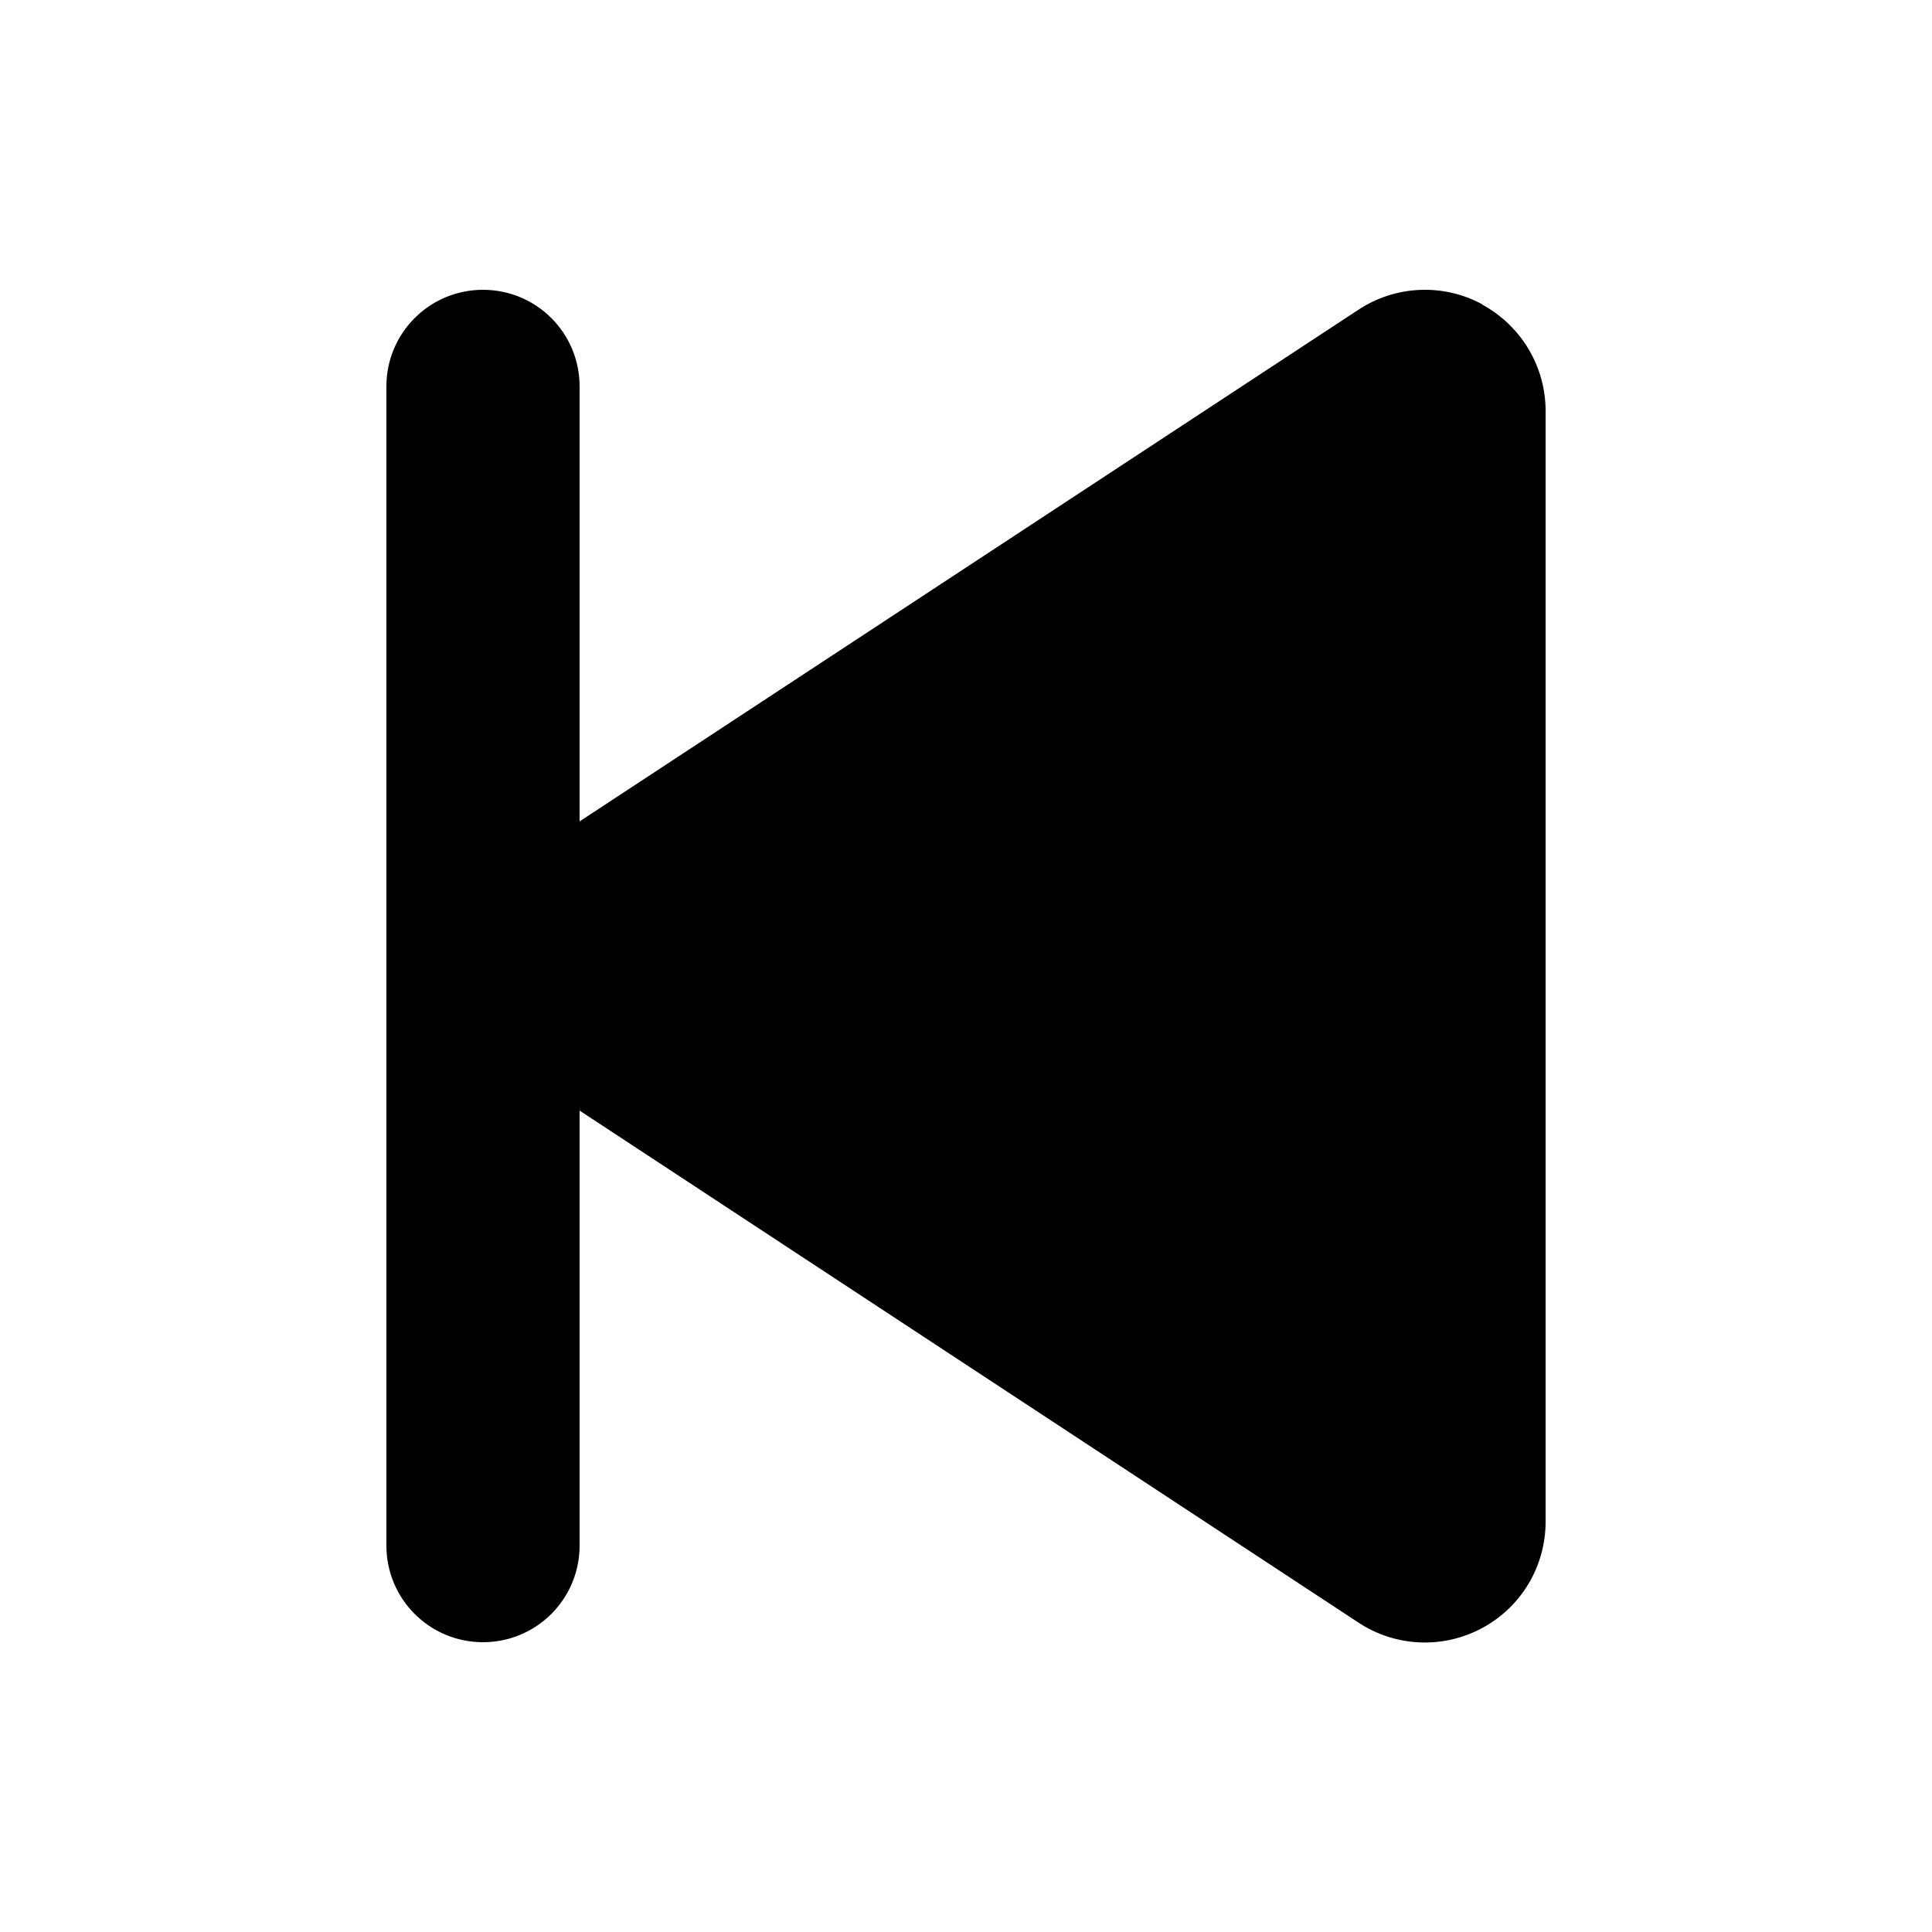
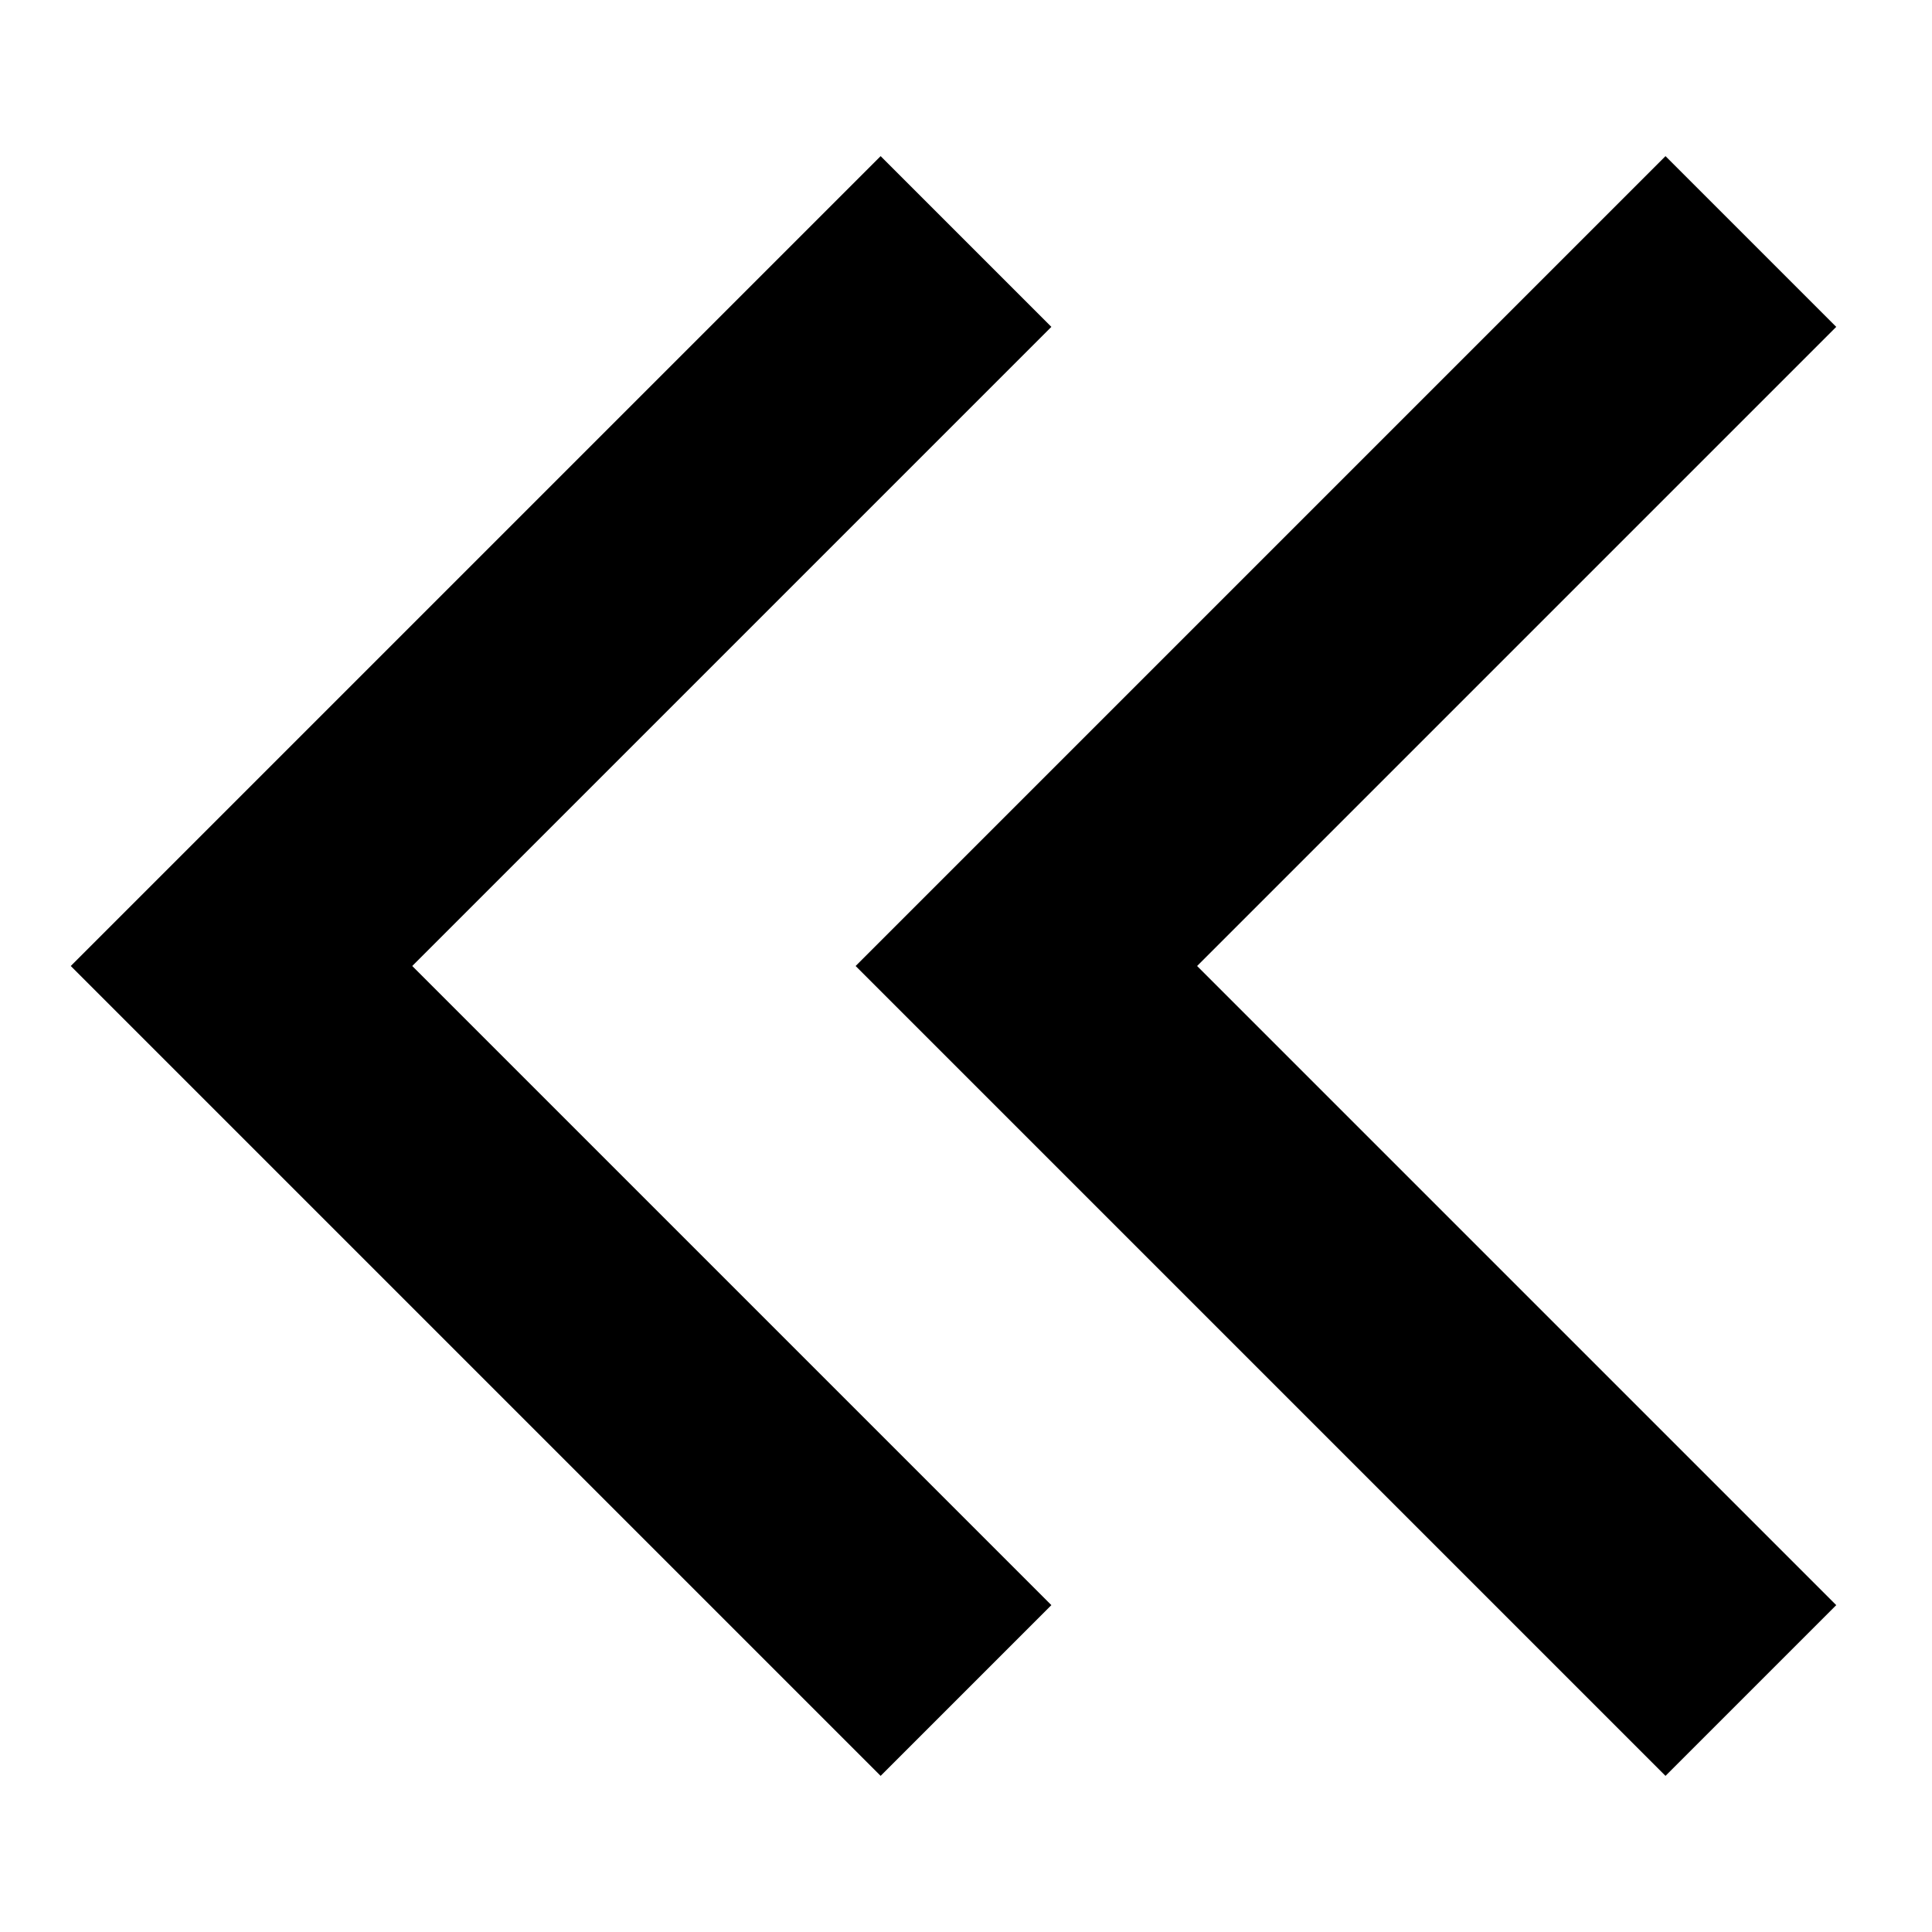
- <svg xmlns="http://www.w3.org/2000/svg" viewBox="0 0 640 640">
-   <path d="M491 100.8C478.1 93.8 462.3 94.5 450 102.6L192 272.1L192 128C192 110.3 177.7 96 160 96C142.3 96 128 110.3 128 128L128 512C128 529.7 142.3 544 160 544C177.7 544 192 529.7 192 512L192 367.9L450 537.5C462.3 545.6 478 546.3 491 539.3C504 532.3 512 518.8 512 504.1L512 136.1C512 121.4 503.9 107.9 491 100.9z" />
+ <svg xmlns="http://www.w3.org/2000/svg" width="800px" height="800px" viewBox="0 0 16 16" fill="none">
+   <path d="M8.707 13.293L3.414 8L8.707 2.707L7.293 1.293L0.586 8L7.293 14.707L8.707 13.293Z" fill="#000000" />
+   <path d="M15.207 13.293L9.914 8L15.207 2.707L13.793 1.293L7.086 8L13.793 14.707L15.207 13.293Z" fill="#000000" />
</svg>
